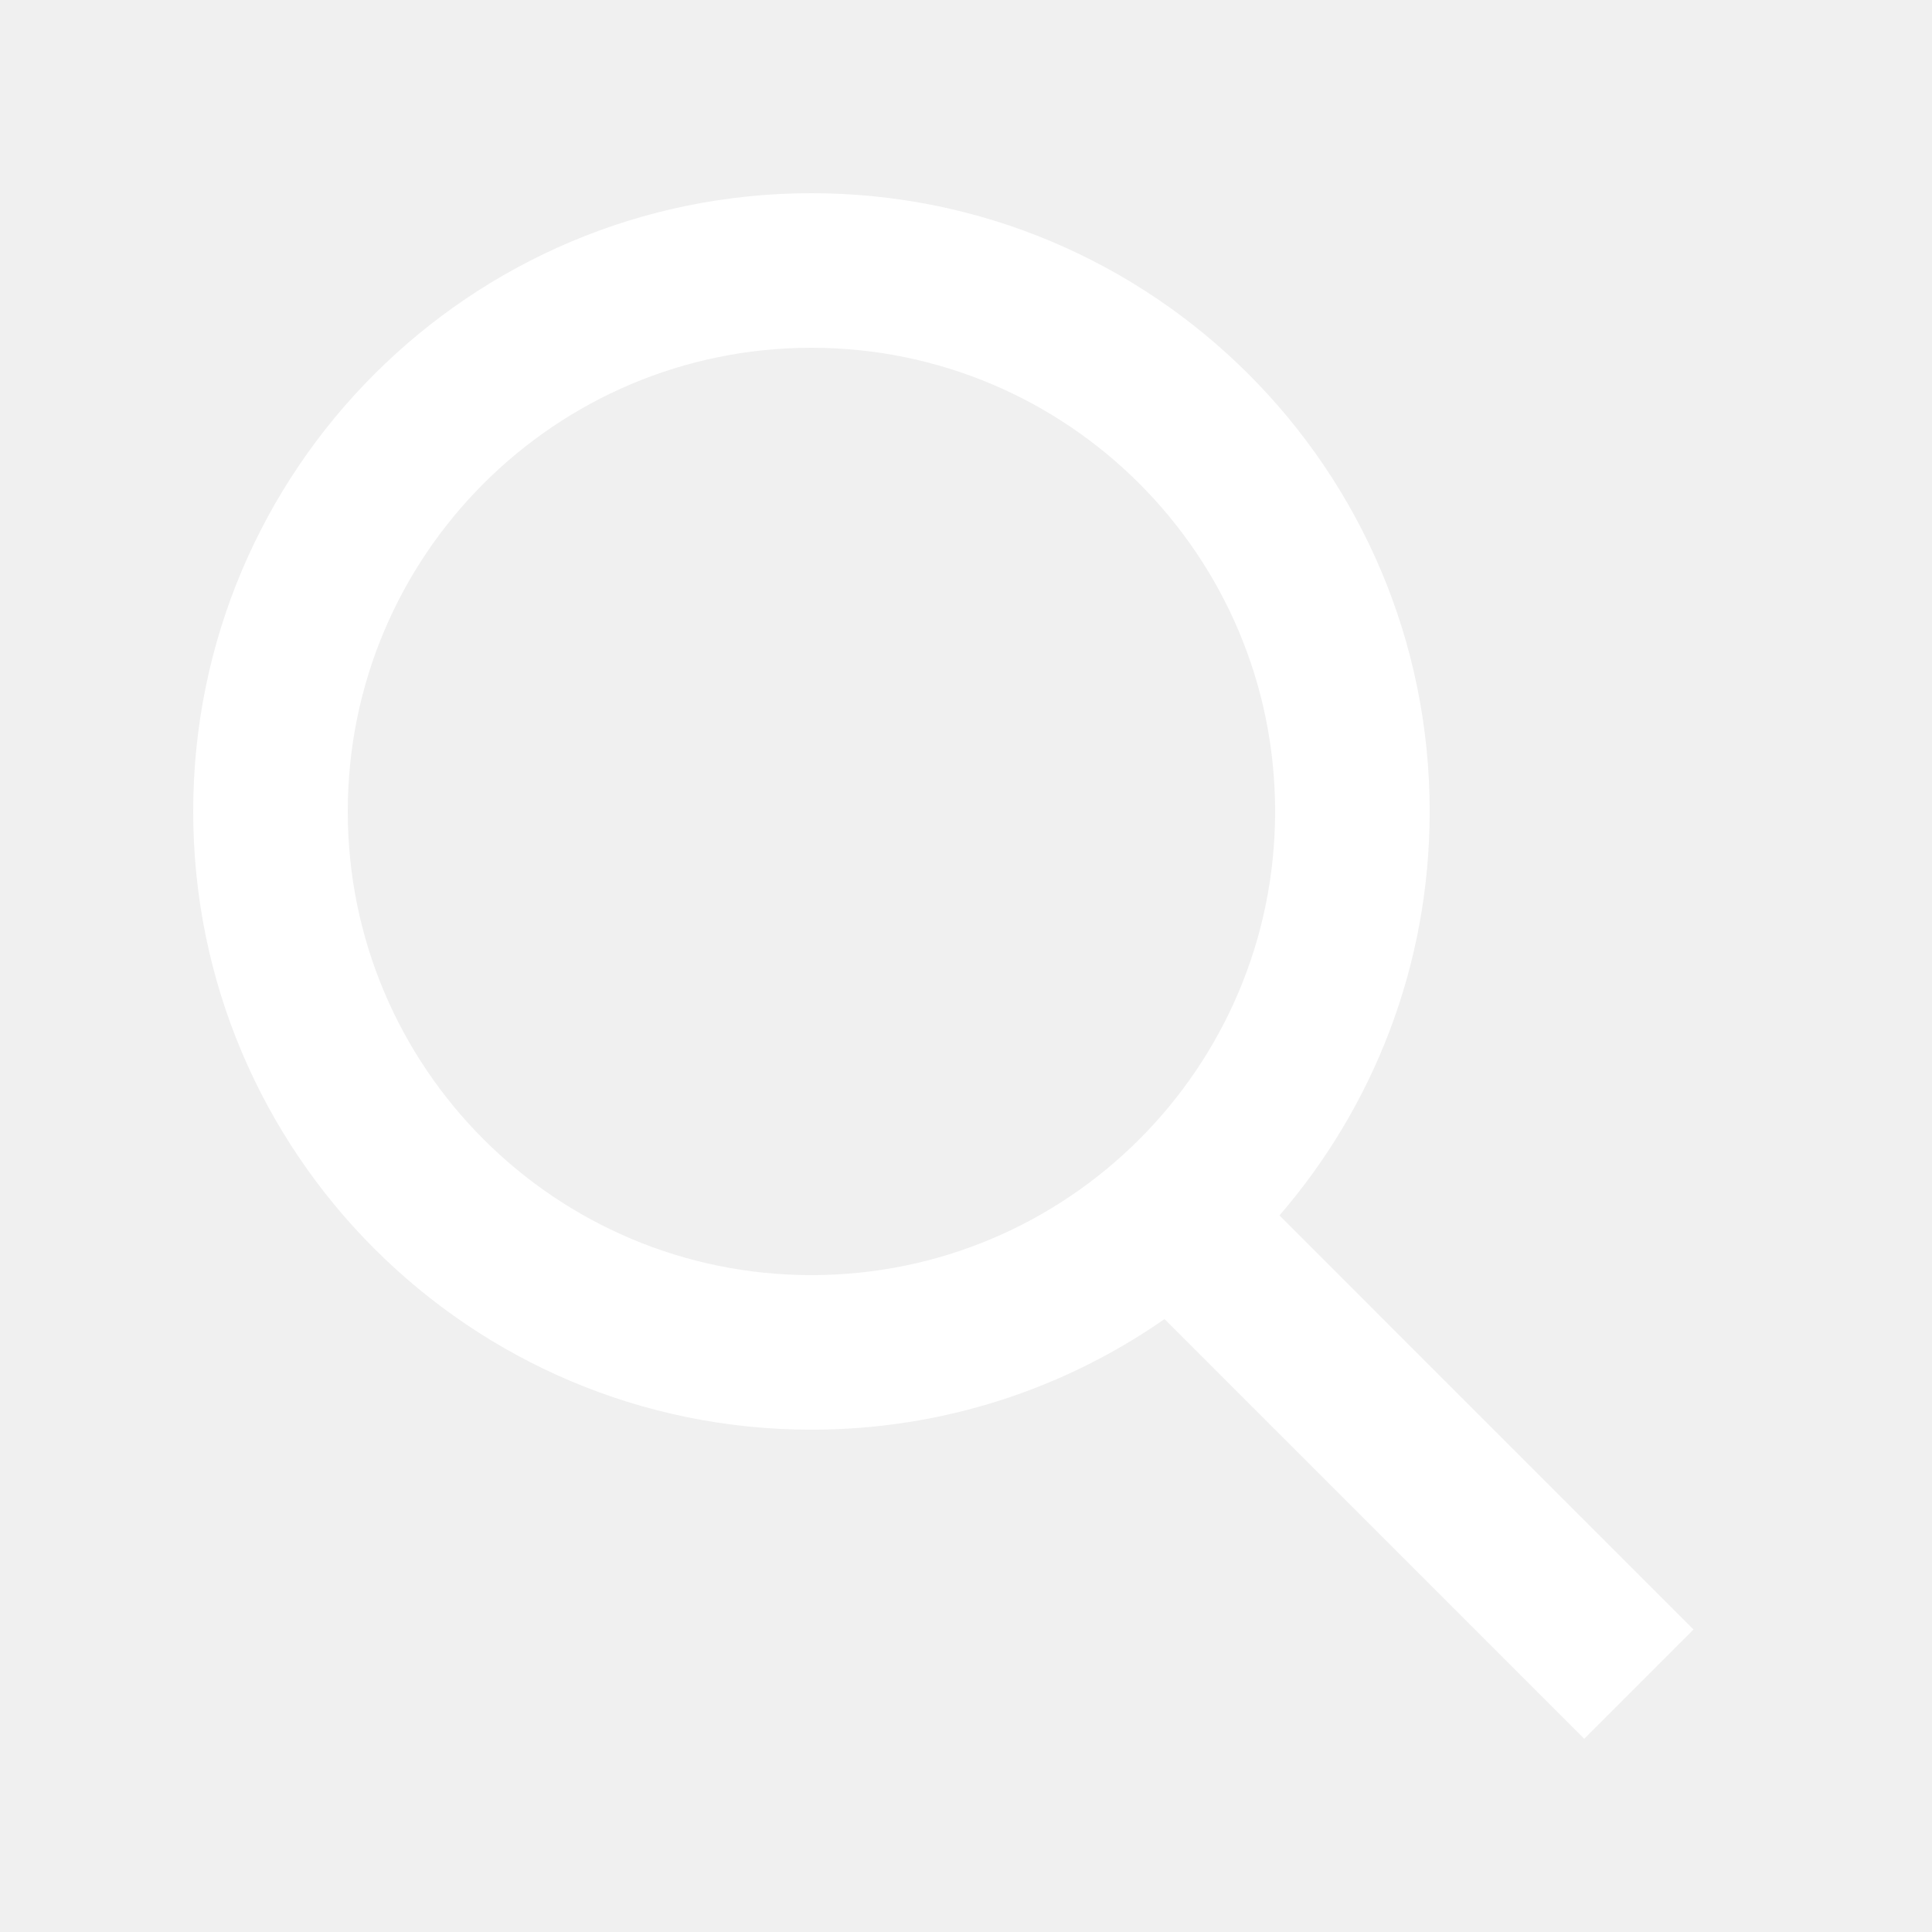
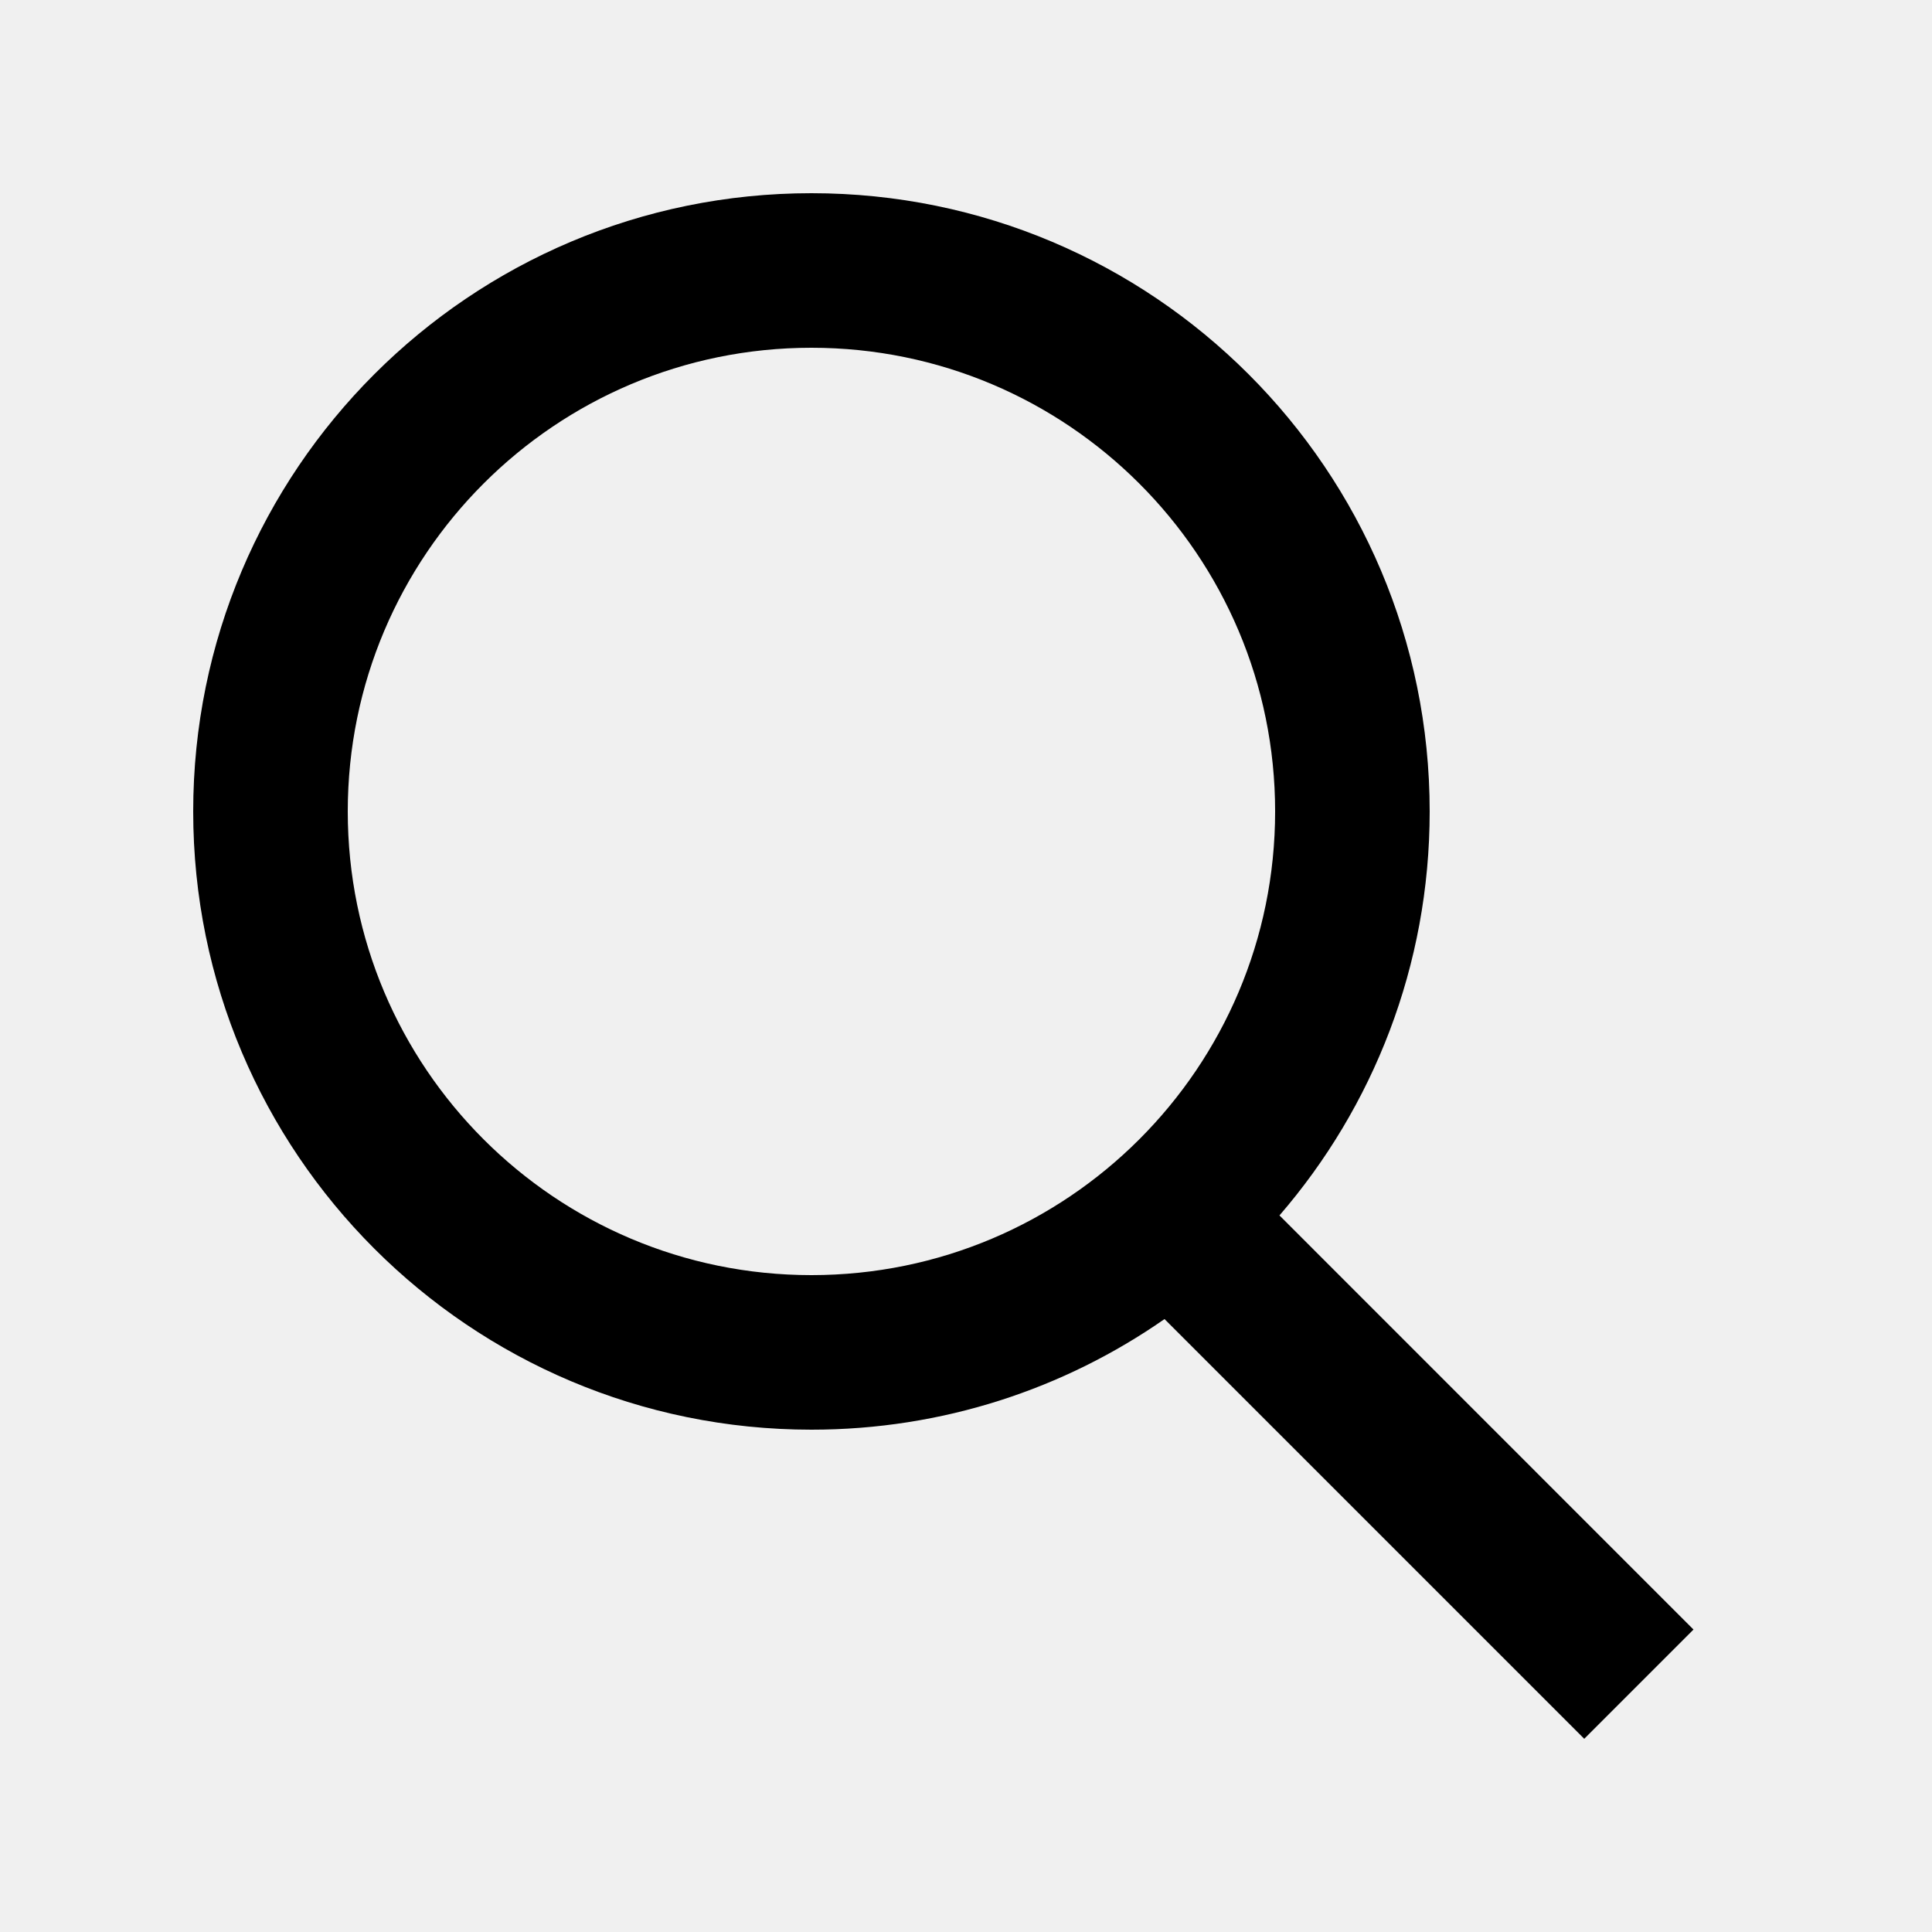
<svg xmlns="http://www.w3.org/2000/svg" width="20" height="20" viewBox="0 0 20 20" fill="none">
-   <path fill-rule="evenodd" clip-rule="evenodd" d="M12.055 13.655C11.018 14.377 9.759 14.8 8.4 14.8C4.865 14.8 2 11.935 2 8.4C2 4.865 4.865 2 8.4 2C11.935 2 14.8 4.865 14.8 8.4C14.8 9.999 14.214 11.46 13.245 12.582L17.531 16.869L16.4 18L12.055 13.655ZM13.2 8.4C13.2 11.051 11.051 13.2 8.4 13.2C5.749 13.2 3.6 11.051 3.6 8.4C3.6 5.749 5.749 3.6 8.4 3.6C11.051 3.6 13.2 5.749 13.2 8.4Z" fill="white" />
+   <path fill-rule="evenodd" clip-rule="evenodd" d="M12.055 13.655C11.018 14.377 9.759 14.8 8.4 14.8C4.865 14.8 2 11.935 2 8.4C2 4.865 4.865 2 8.4 2C11.935 2 14.8 4.865 14.8 8.4C14.8 9.999 14.214 11.46 13.245 12.582L17.531 16.869L16.4 18L12.055 13.655ZM13.2 8.4C13.2 11.051 11.051 13.2 8.4 13.2C5.749 13.2 3.6 11.051 3.6 8.4C3.6 5.749 5.749 3.6 8.4 3.6C11.051 3.6 13.2 5.749 13.2 8.4Z" fill="currentColor" />
</svg>
